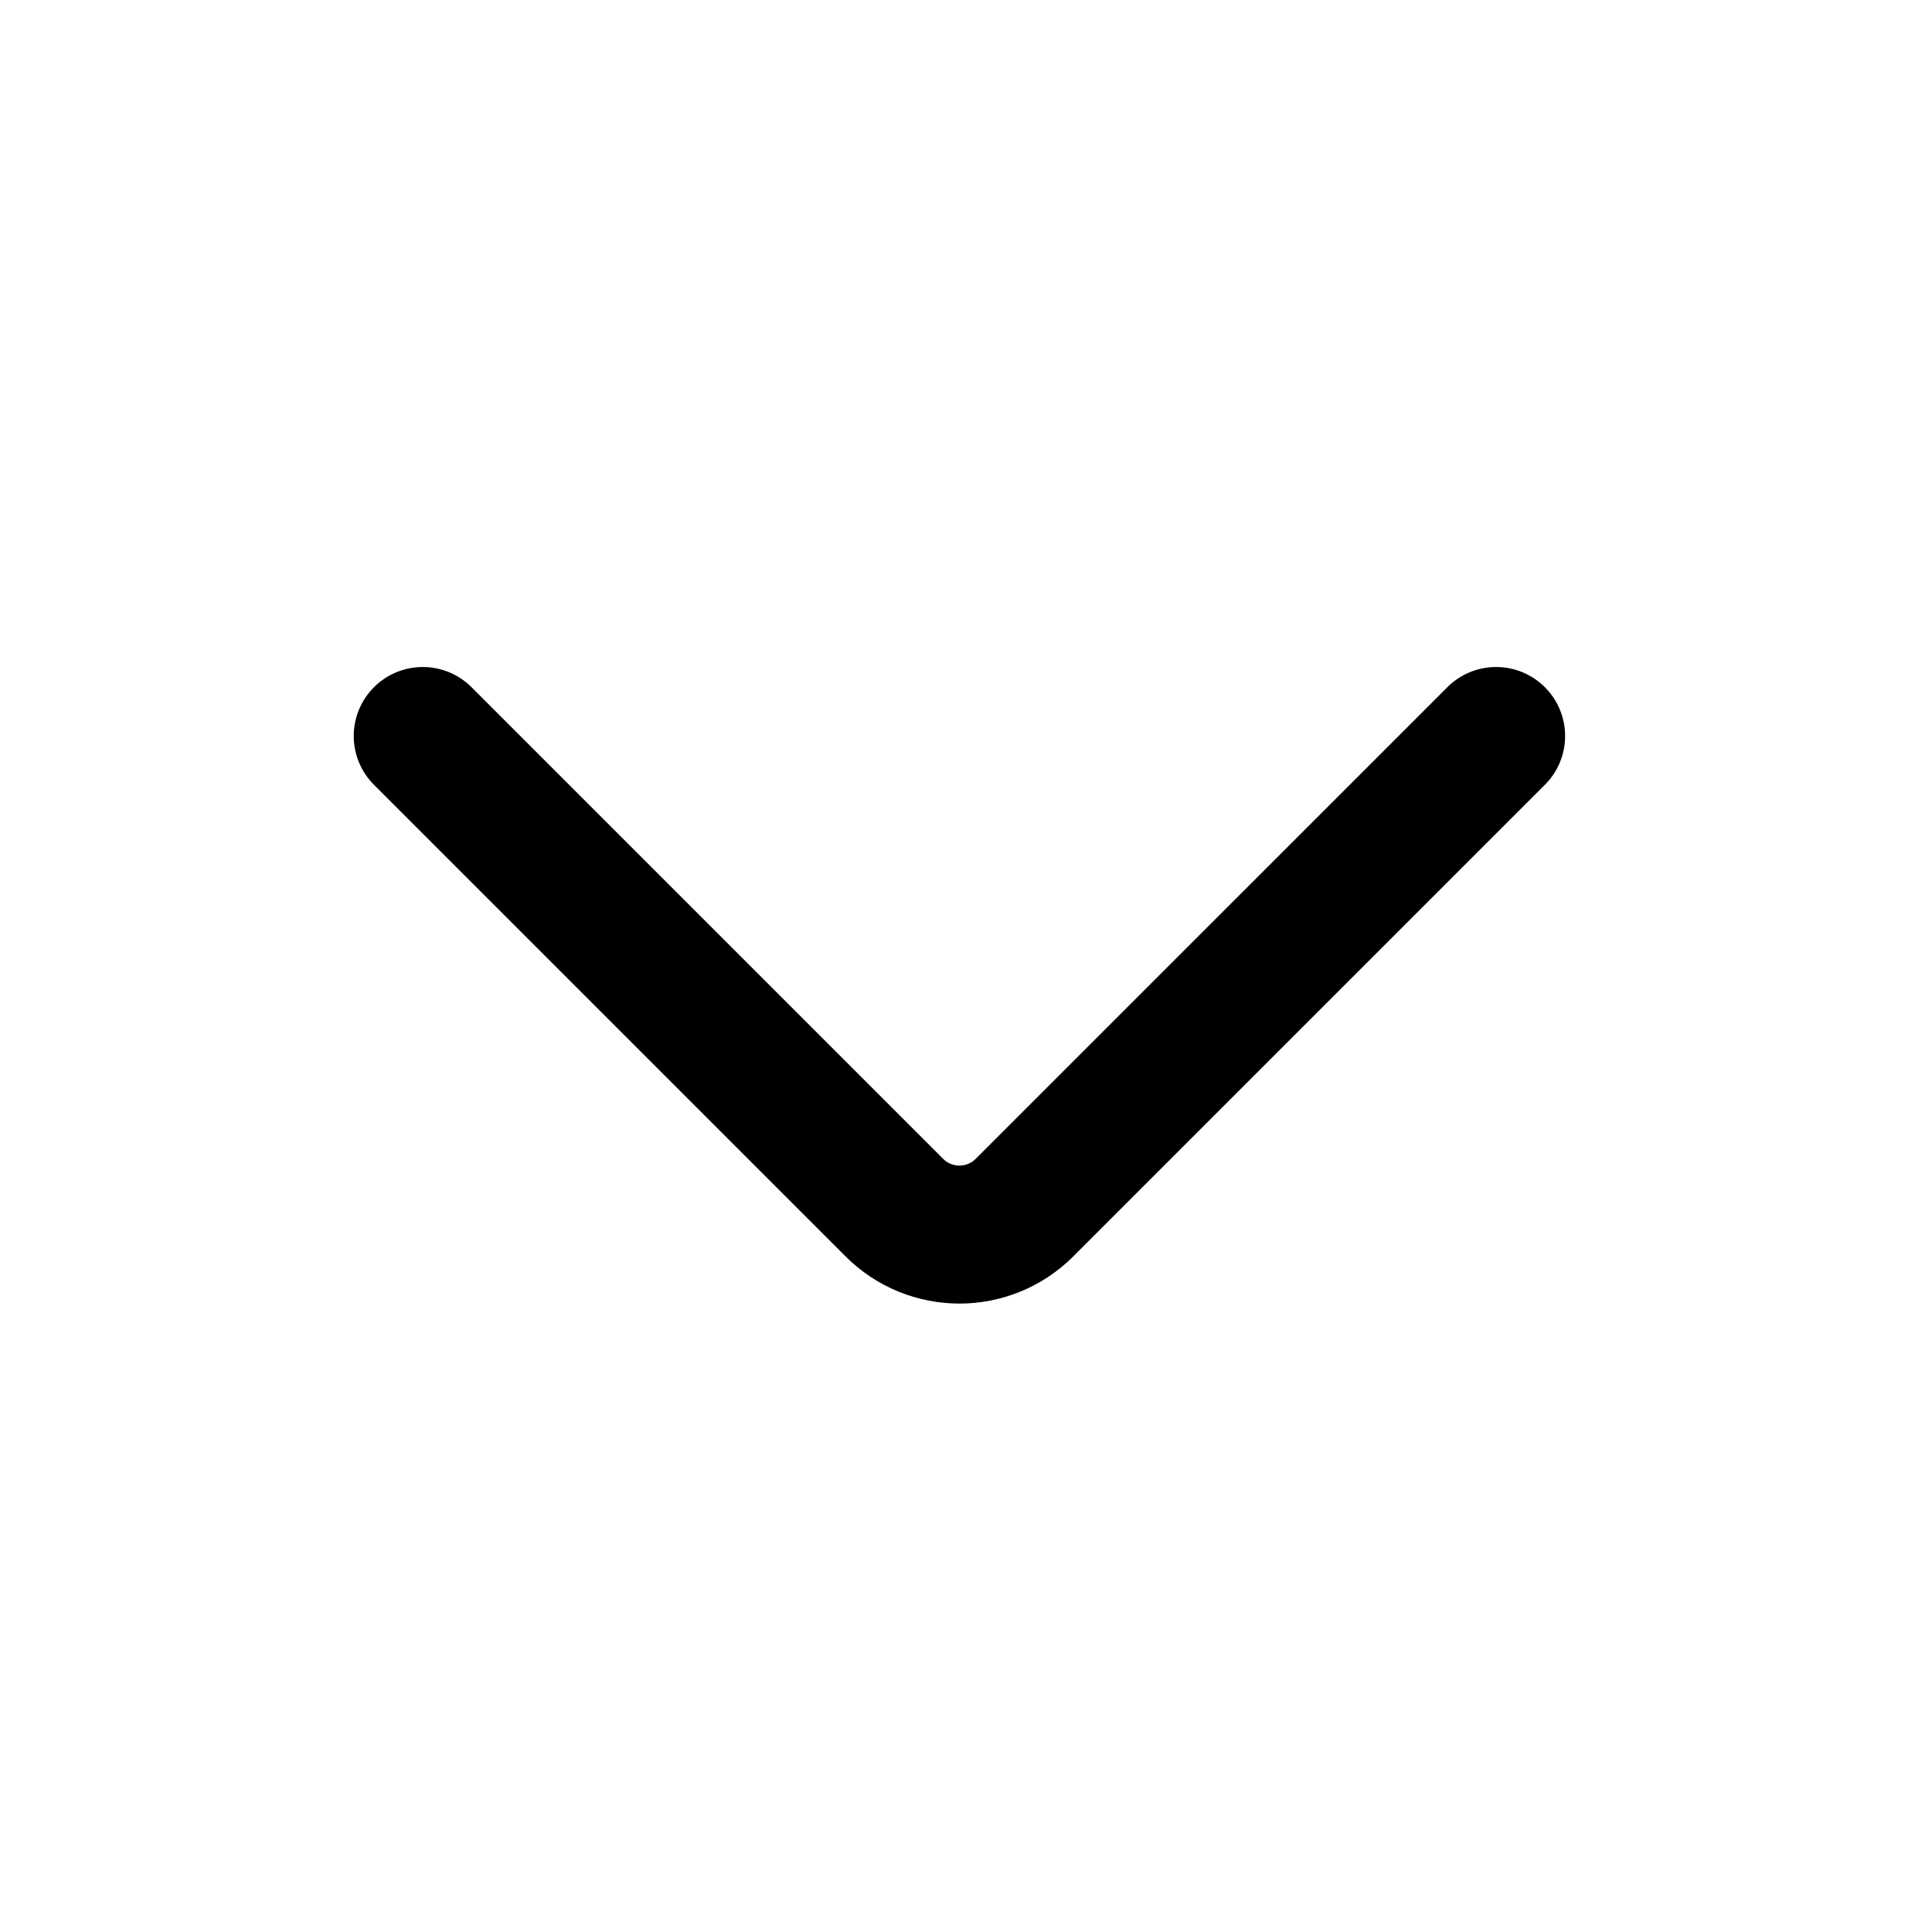
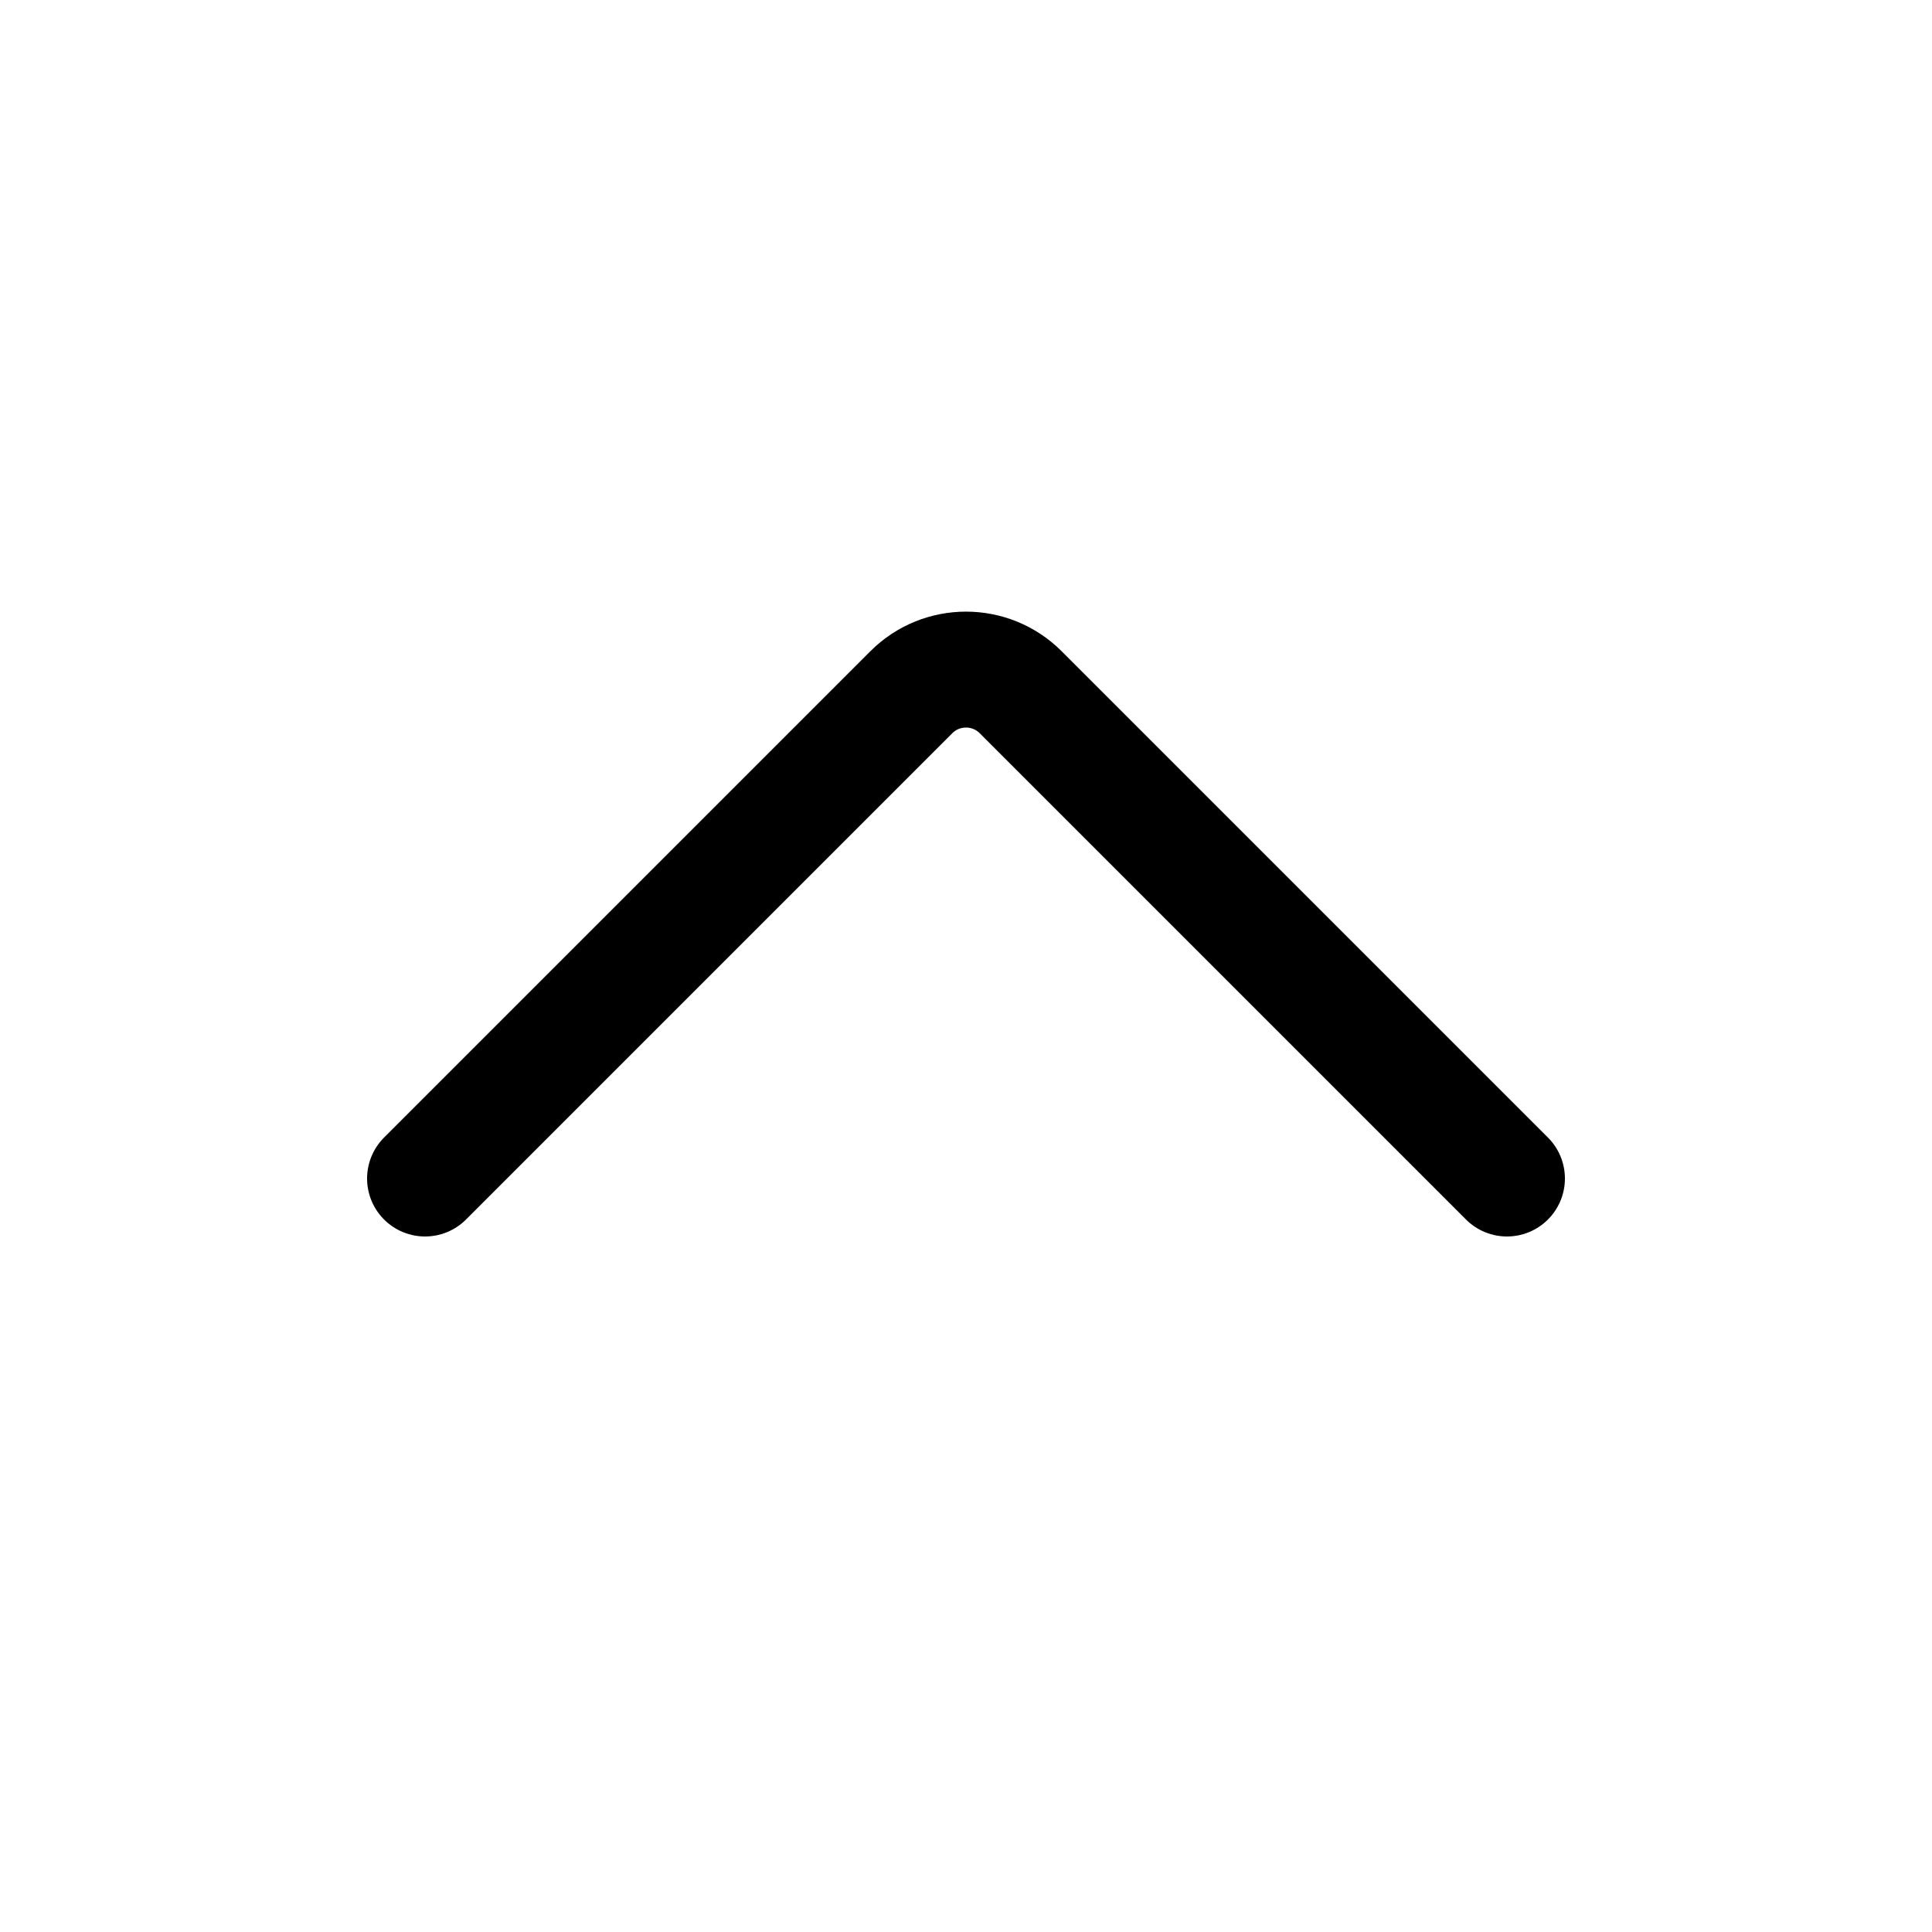
- <svg xmlns="http://www.w3.org/2000/svg" width="20px" height="20px" viewBox="0 0 21 20" fill="none" stroke="currentColor" stroke-width="1.5" stroke-linecap="round" stroke-linejoin="round">
-   <path d="M16.262 7.5L11.136 12.626C10.745 13.017 10.112 13.017 9.721 12.626L4.595 7.5" />
+ <svg xmlns="http://www.w3.org/2000/svg" width="24px" height="24px" viewBox="0 0 24 25" fill="none" stroke="currentColor" stroke-width="1.5" stroke-linecap="round" stroke-linejoin="round">
+   <path d="M5 15.25L11.293 8.957C11.683 8.567 12.317 8.567 12.707 8.957L19 15.25" />
</svg>
